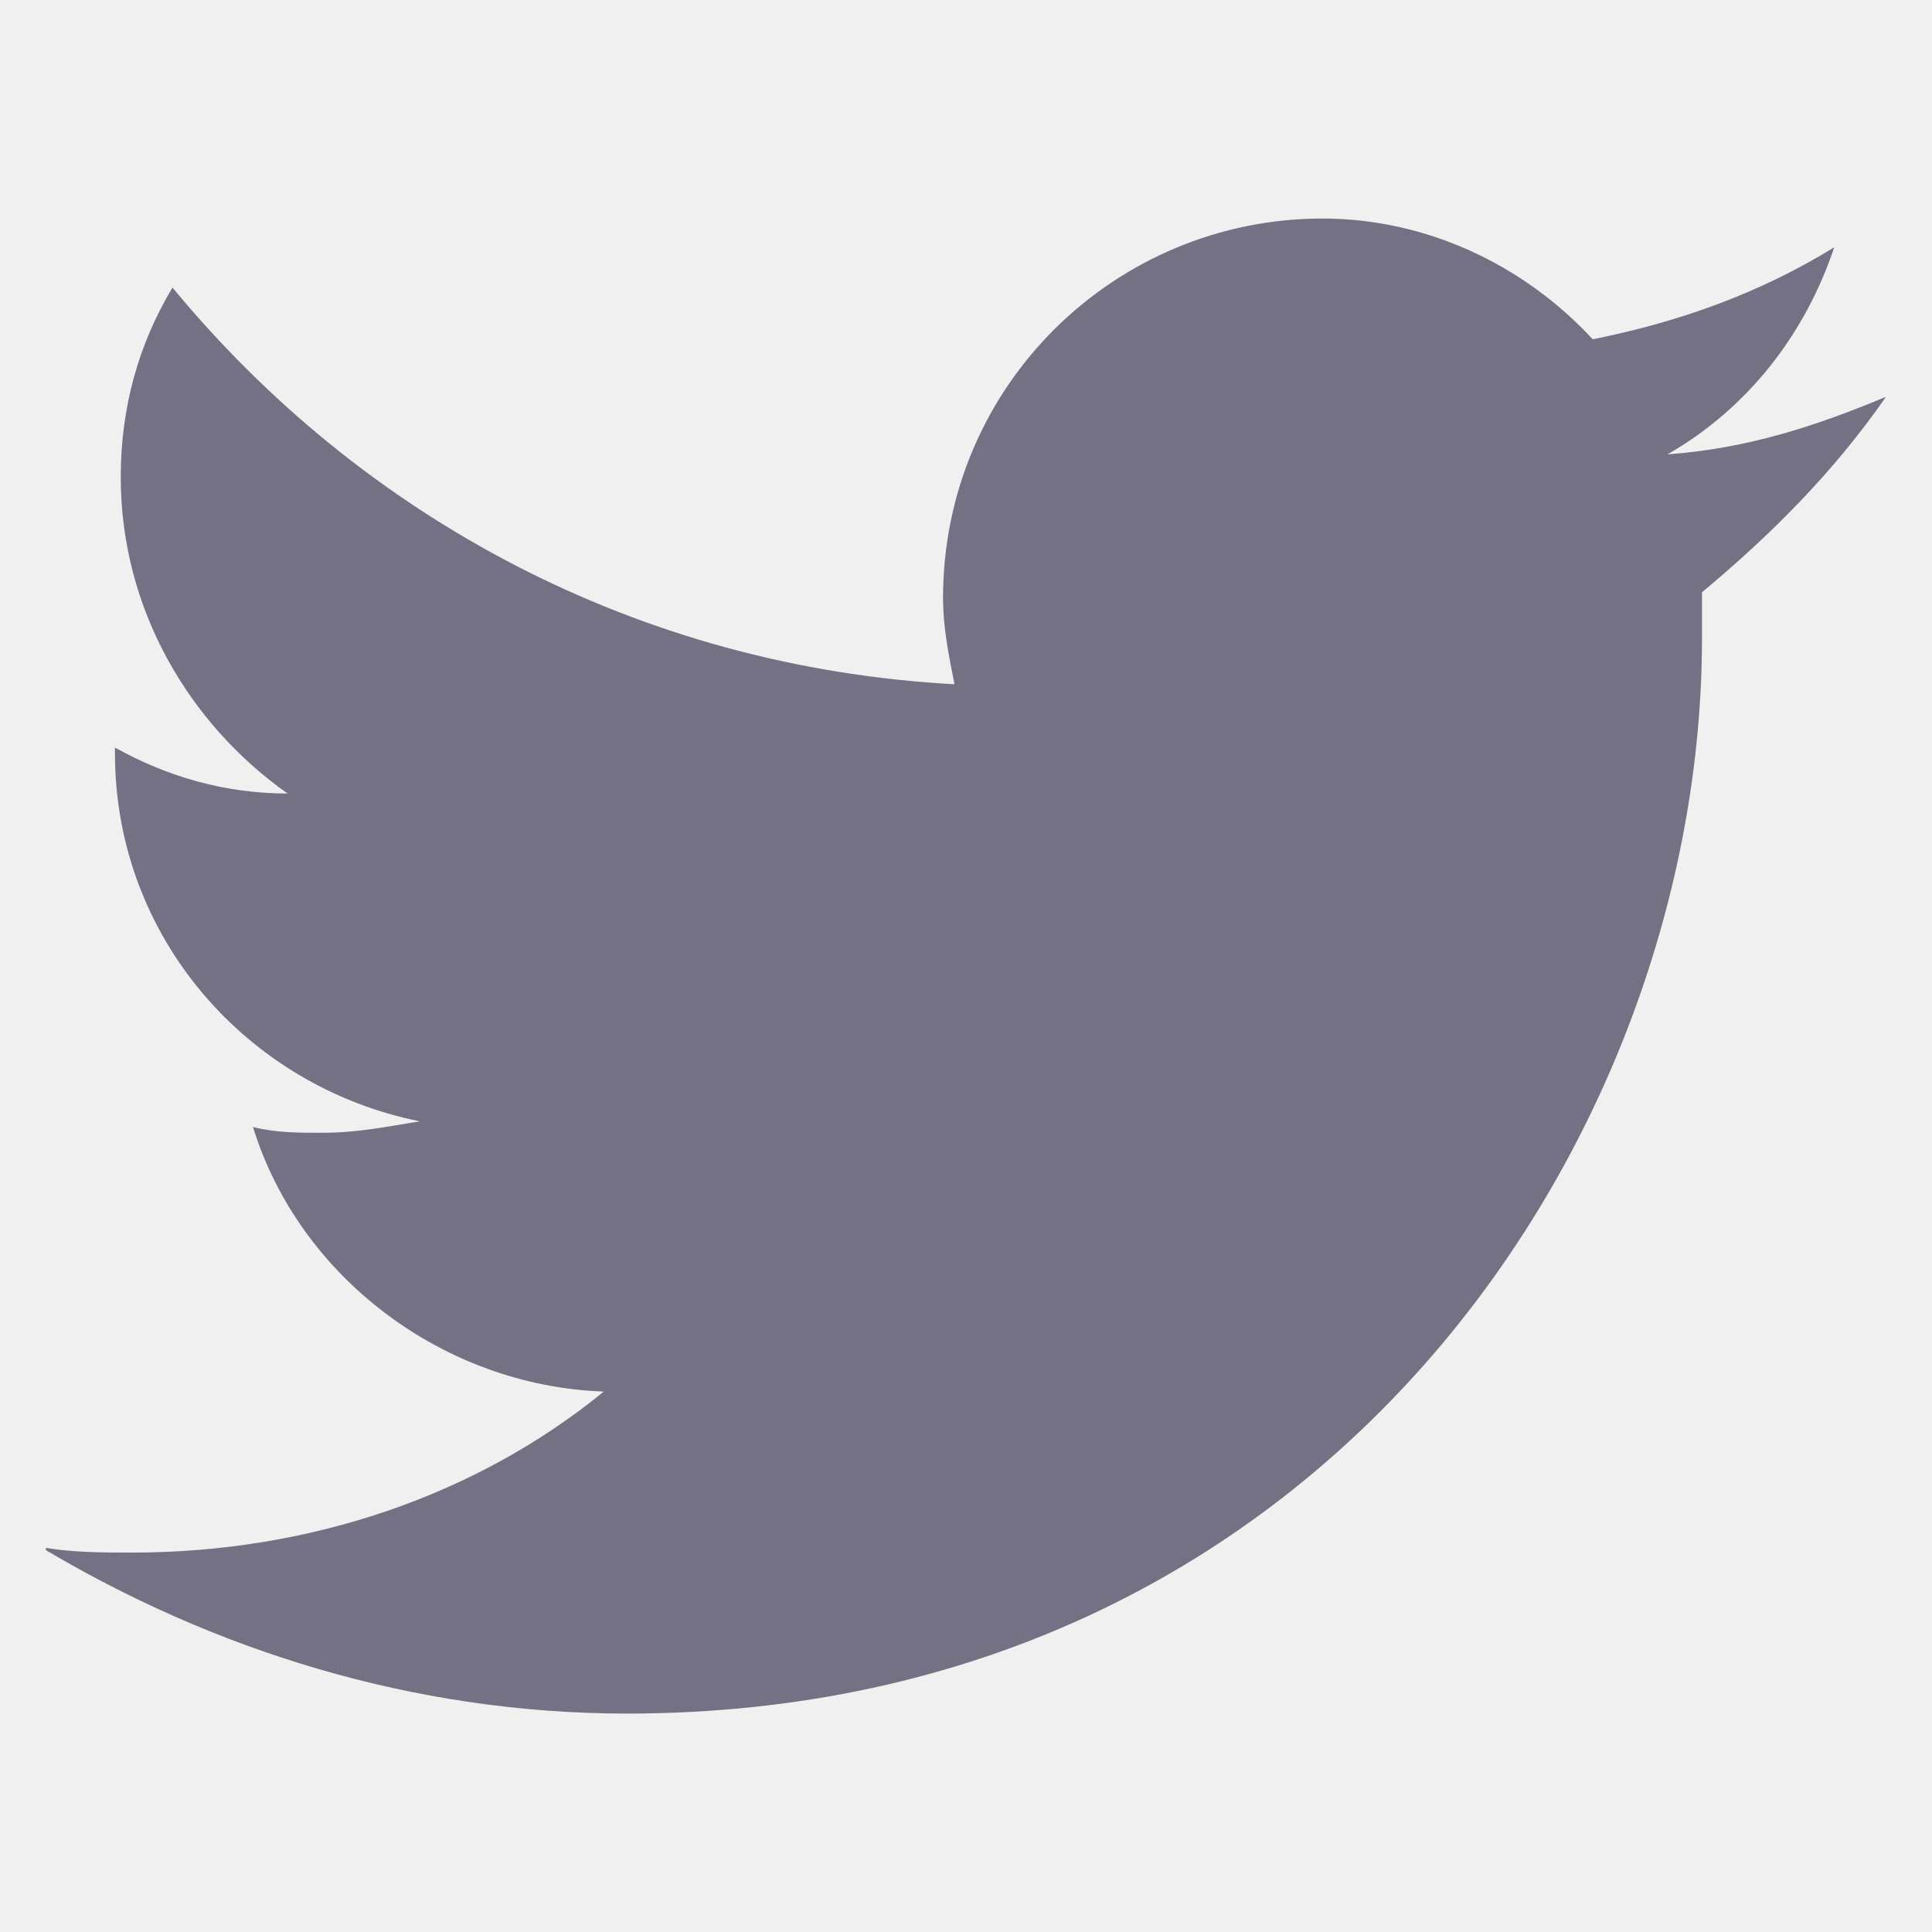
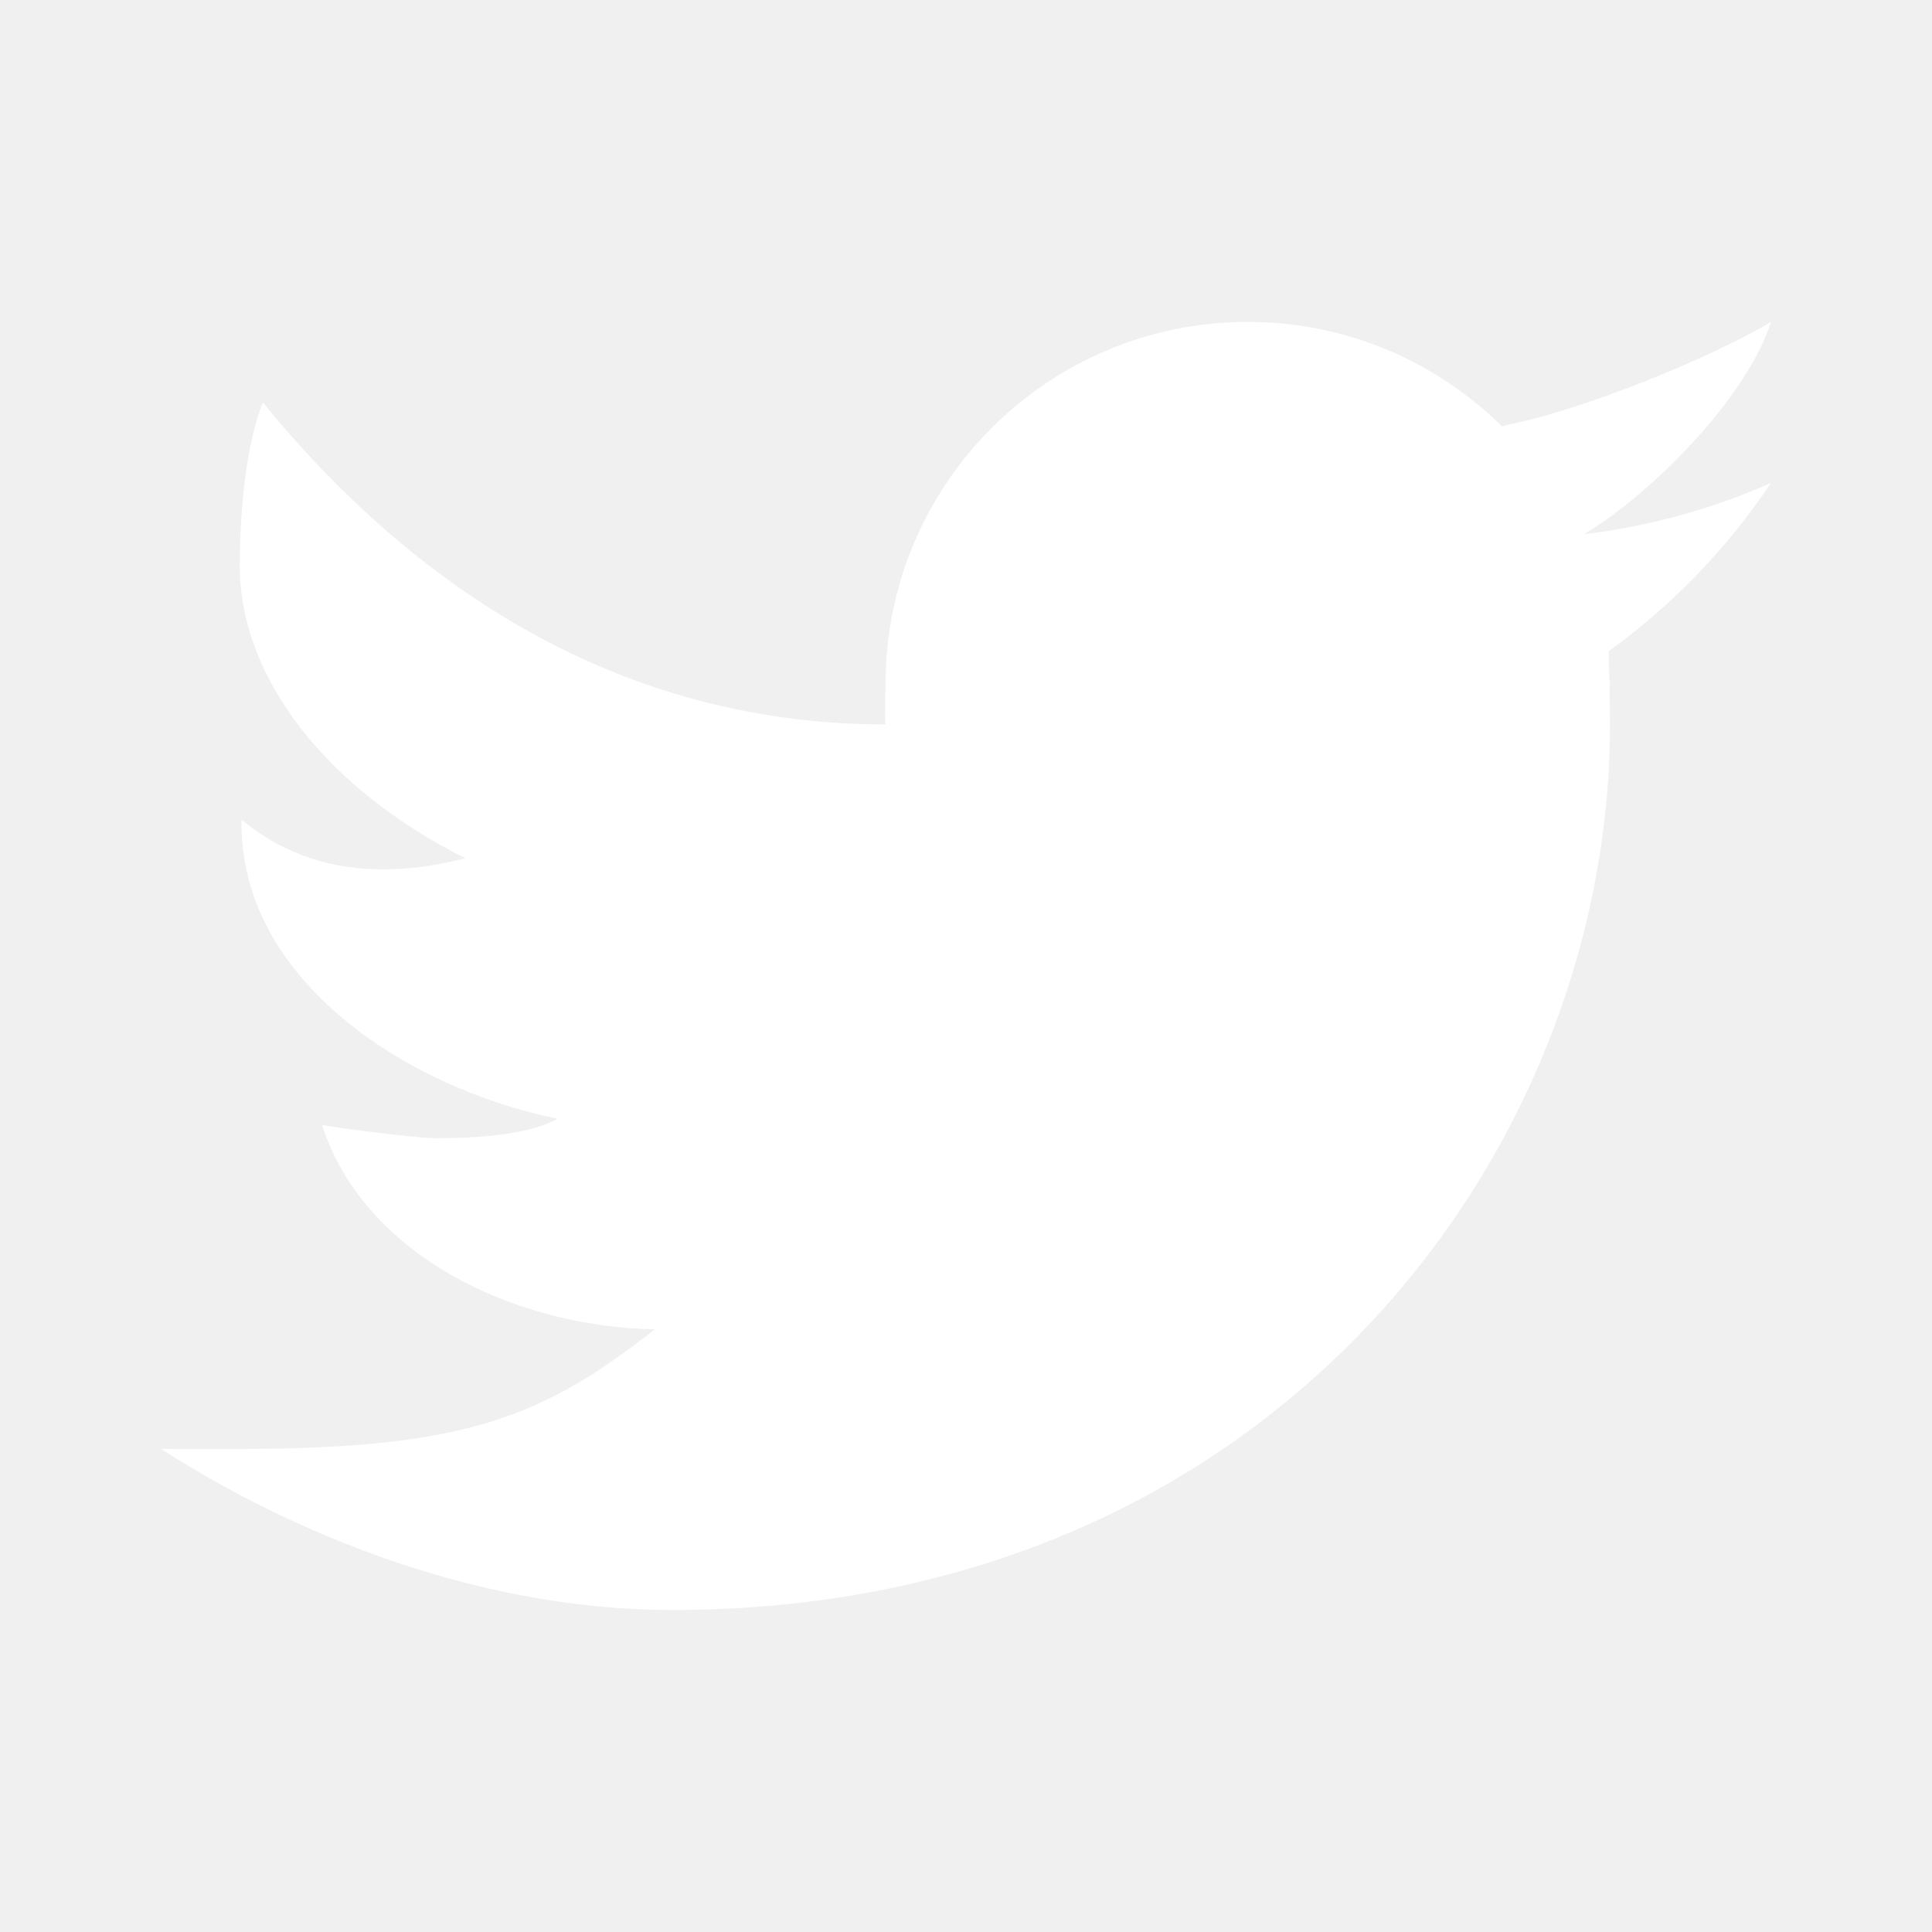
- <svg xmlns="http://www.w3.org/2000/svg" width="18" height="18" viewBox="0 0 18 18" fill="none">
-   <g clip-path="url(#clip0_702_32808)">
-     <path d="M17.571 3.697C16.929 3.965 16.286 4.179 15.536 4.233C16.286 3.804 16.821 3.108 17.089 2.304C16.393 2.733 15.643 3 14.839 3.161C14.196 2.465 13.286 2.036 12.321 2.036C10.393 2.036 8.786 3.59 8.786 5.572C8.786 5.84 8.839 6.108 8.893 6.375C5.946 6.215 3.375 4.822 1.607 2.679C1.286 3.215 1.125 3.804 1.125 4.447C1.125 5.679 1.768 6.75 2.679 7.393C2.089 7.393 1.554 7.233 1.071 6.965V7.018C1.071 8.733 2.304 10.125 3.911 10.447C3.589 10.5 3.321 10.554 3 10.554C2.786 10.554 2.571 10.554 2.357 10.5C2.786 11.893 4.125 12.911 5.625 12.965C4.446 13.929 2.893 14.465 1.232 14.465C0.964 14.465 0.643 14.465 0.375 14.411C1.982 15.375 3.857 15.965 5.839 15.965C12.321 15.965 15.857 10.608 15.857 5.947C15.857 5.786 15.857 5.625 15.857 5.518C16.5 4.983 17.089 4.393 17.571 3.697Z" fill="#757185" />
-   </g>
-   <defs>
-     <clipPath id="clip0_702_32808">
-       <rect width="17.143" height="17.143" fill="white" transform="translate(0.427734 0.428711)" />
-     </clipPath>
-   </defs>
+ <svg xmlns="http://www.w3.org/2000/svg" x="0px" y="0px" width="24" height="24" viewBox="0 0 24 24" style="fill:#FFFFFF;">
+   <path d="M22,3.999c-0.78,0.463-2.345,1.094-3.265,1.276c-0.027,0.007-0.049,0.016-0.075,0.023c-0.813-0.802-1.927-1.299-3.16-1.299 c-2.485,0-4.5,2.015-4.5,4.5c0,0.131-0.011,0.372,0,0.5c-3.353,0-5.905-1.756-7.735-4c-0.199,0.5-0.286,1.29-0.286,2.032 c0,1.401,1.095,2.777,2.8,3.63c-0.314,0.081-0.66,0.139-1.02,0.139c-0.581,0-1.196-0.153-1.759-0.617c0,0.017,0,0.033,0,0.051 c0,1.958,2.078,3.291,3.926,3.662c-0.375,0.221-1.131,0.243-1.5,0.243c-0.26,0-1.18-0.119-1.426-0.165 c0.514,1.605,2.368,2.507,4.135,2.539c-1.382,1.084-2.341,1.486-5.171,1.486H2C3.788,19.145,6.065,20,8.347,20 C15.777,20,20,14.337,20,8.999c0-0.086-0.002-0.266-0.005-0.447C19.995,8.534,20,8.517,20,8.499c0-0.027-0.008-0.053-0.008-0.08 c-0.003-0.136-0.006-0.263-0.009-0.329c0.79-0.57,1.475-1.281,2.017-2.091c-0.725,0.322-1.503,0.538-2.32,0.636 C20.514,6.135,21.699,4.943,22,3.999z" />
</svg>
